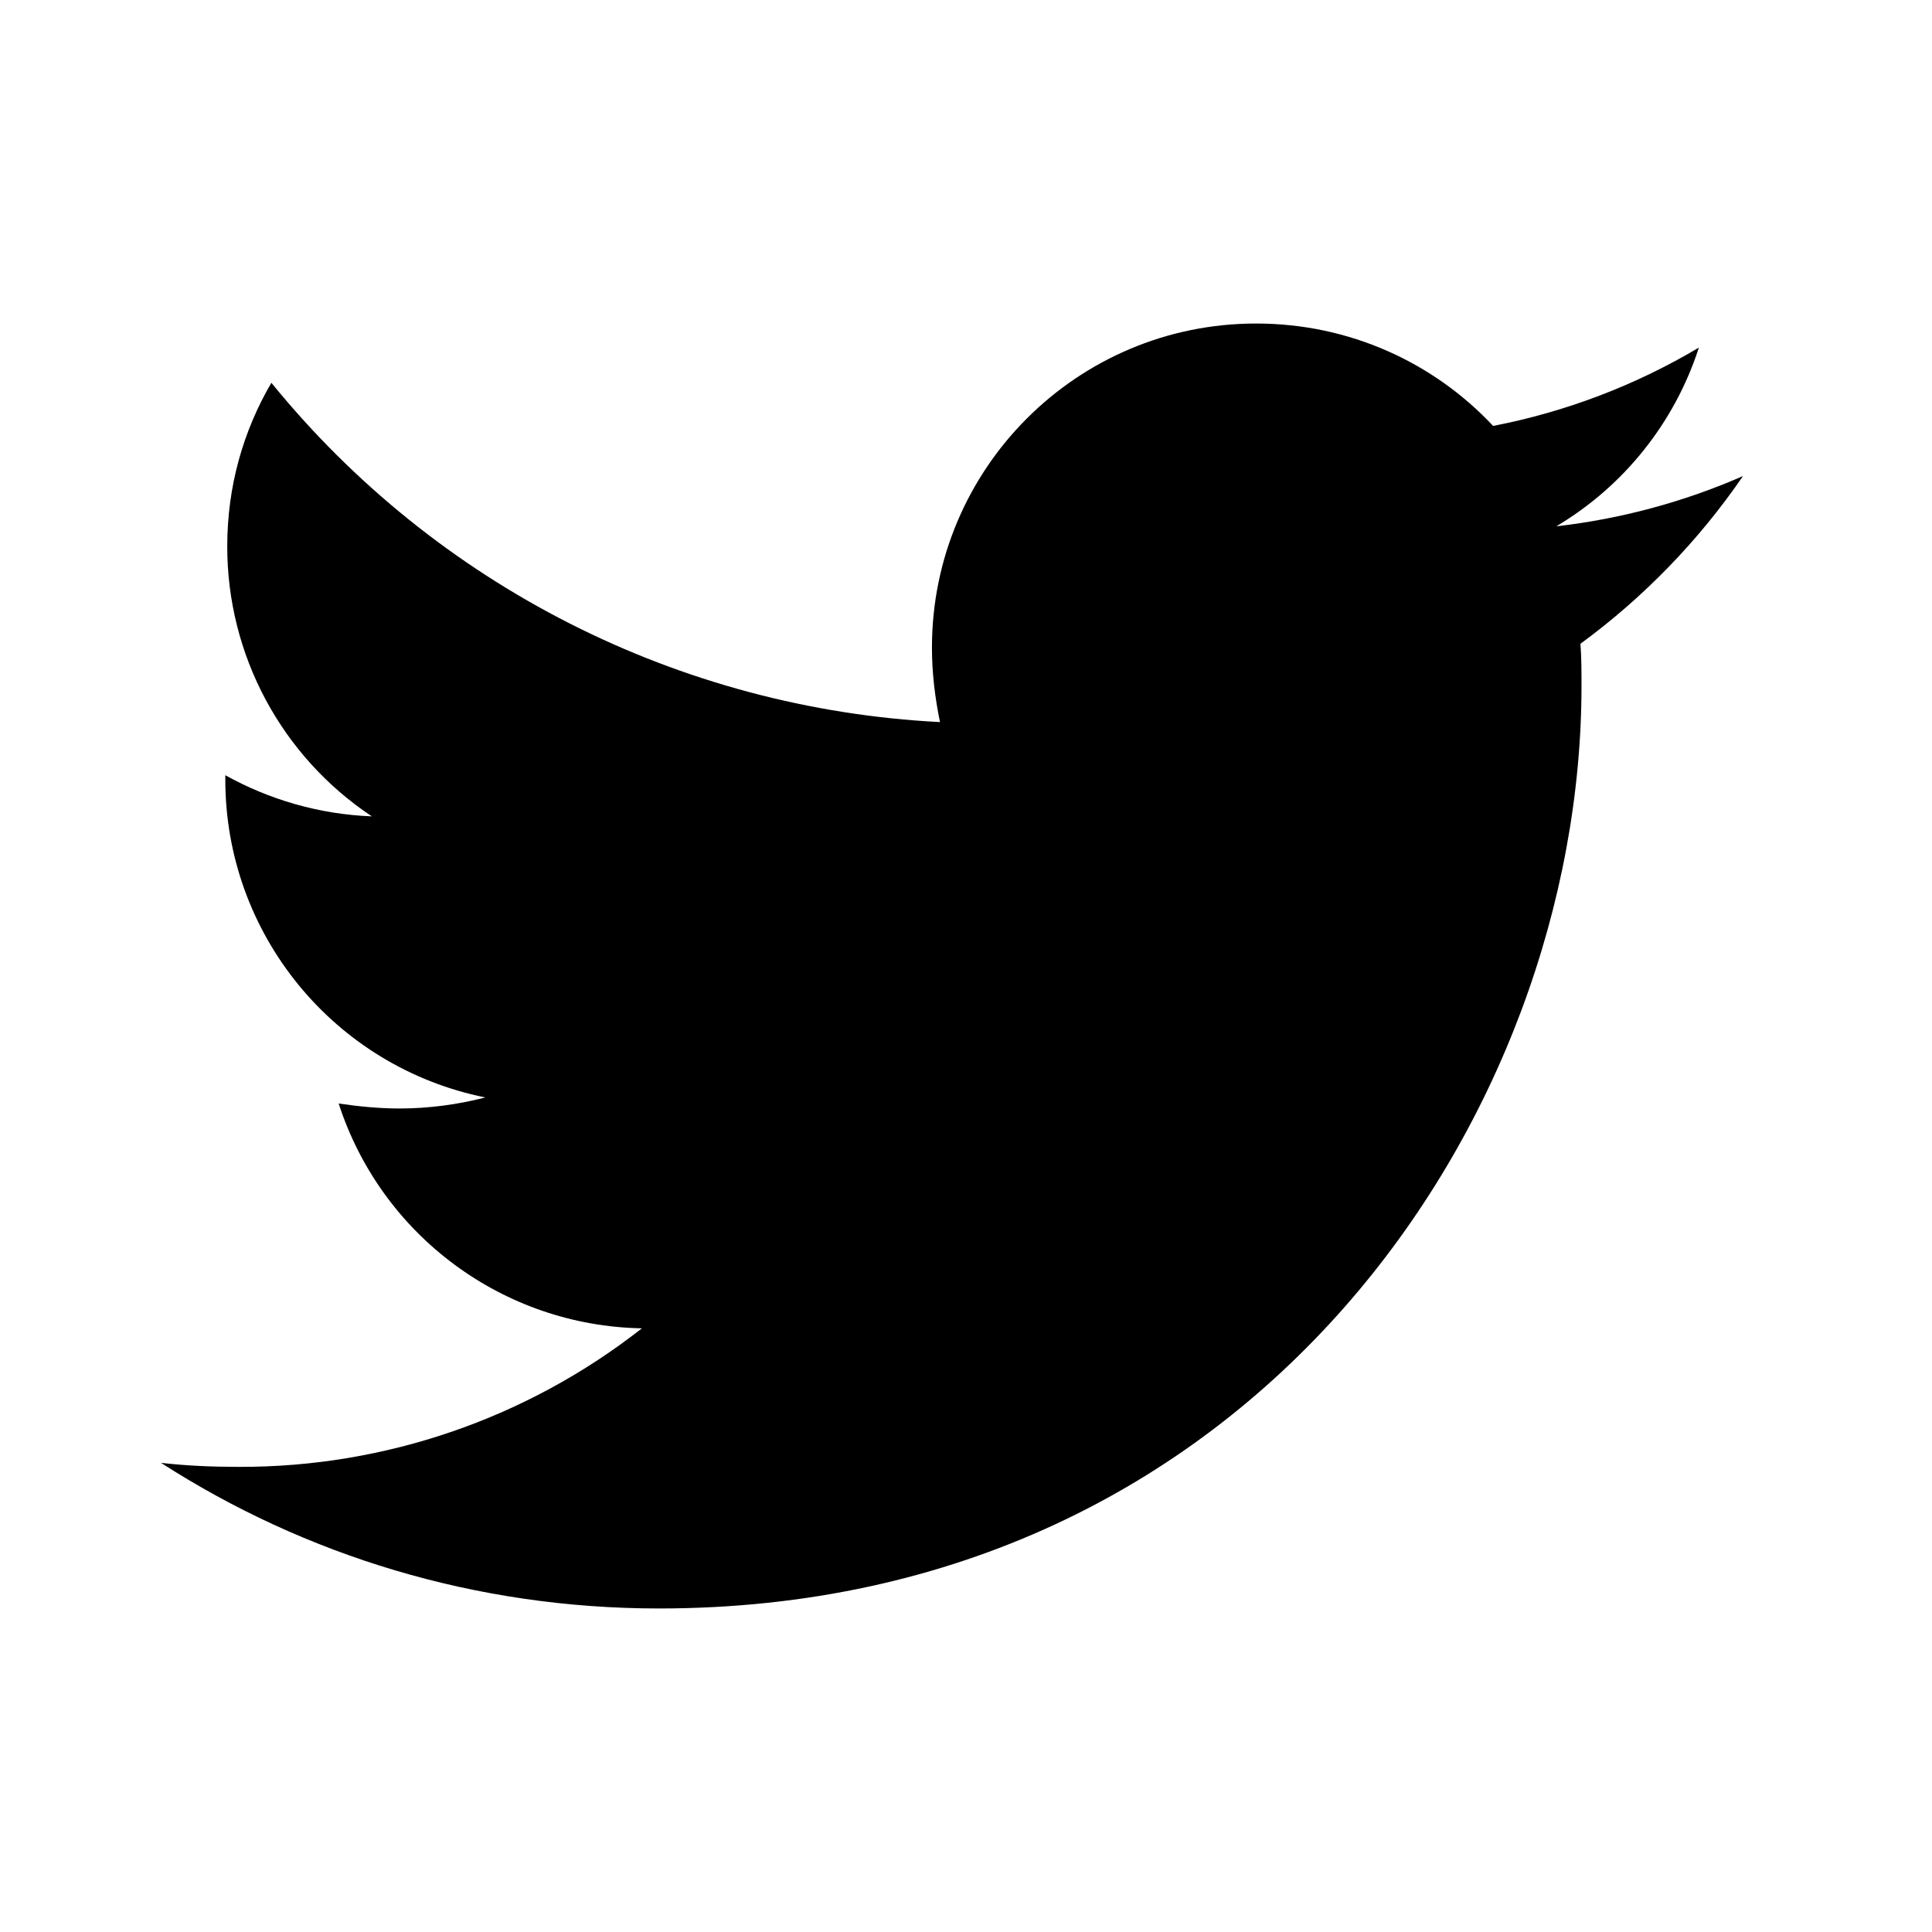
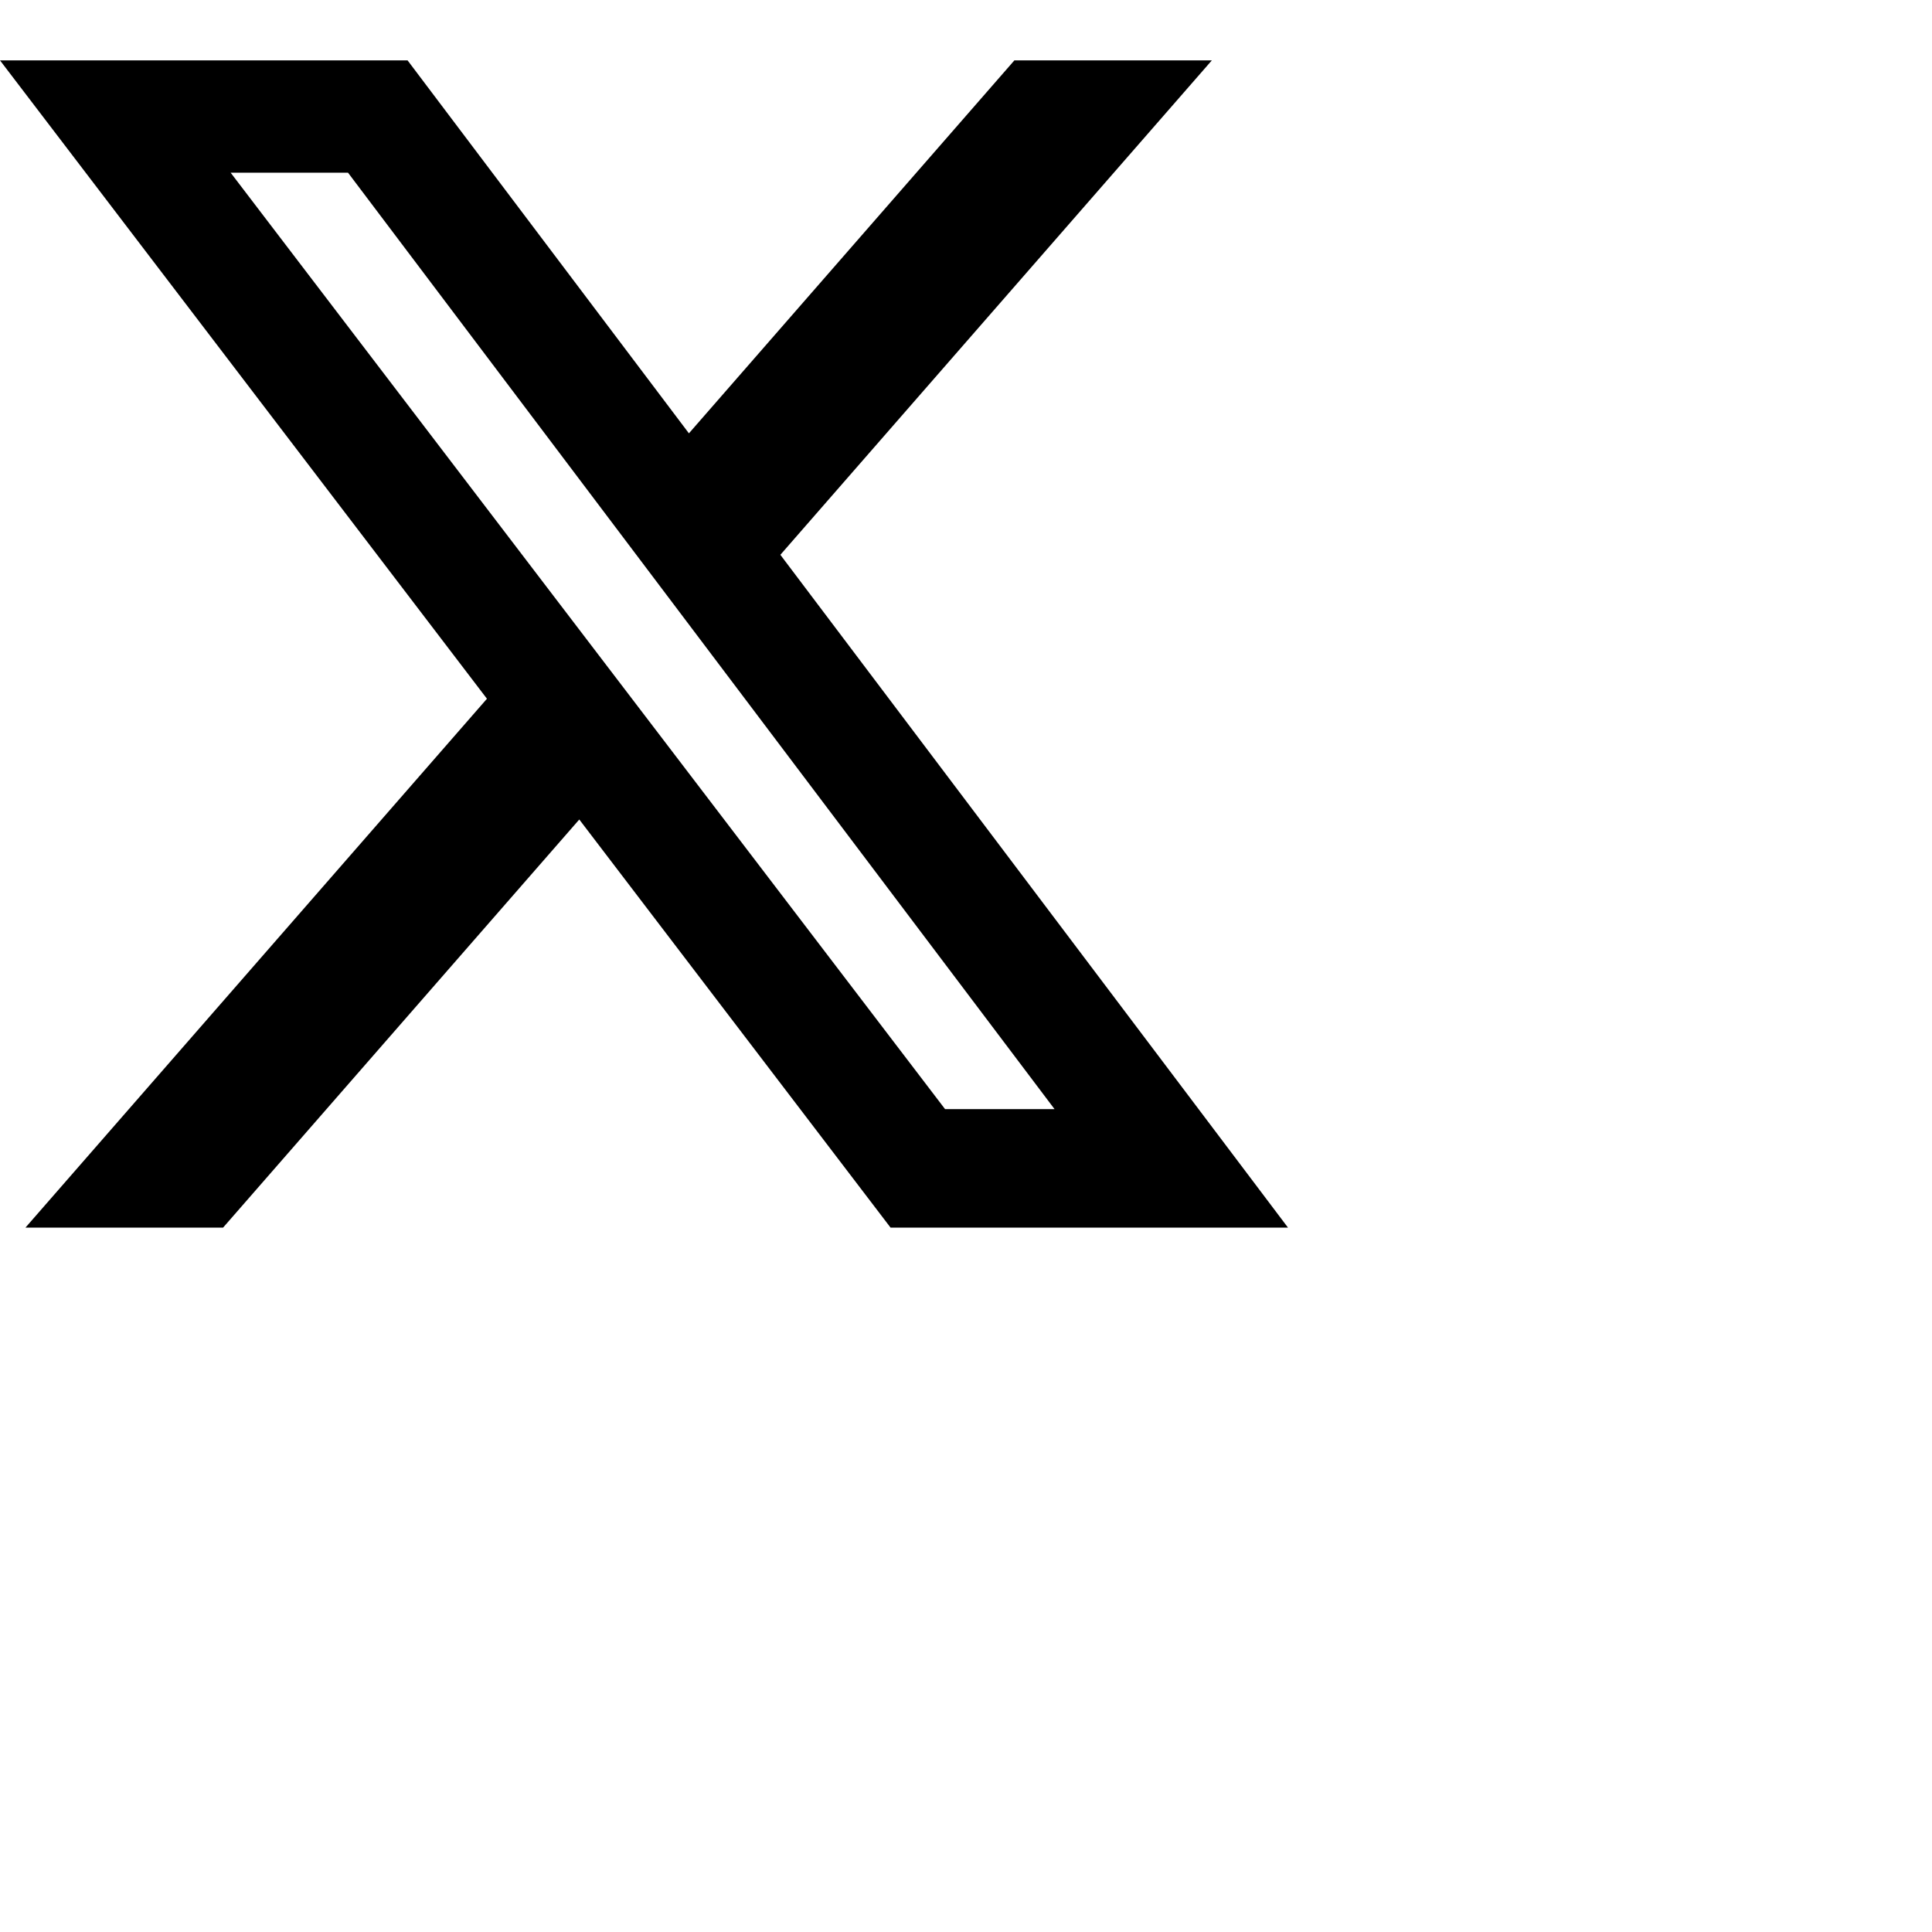
<svg xmlns="http://www.w3.org/2000/svg" role="img" width="24" height="24" viewBox="0 0 24 24" fill="currentColor">
-   <path d="M19.633 7.997c.013.175.013.349.013.523 0 5.325-4.053 11.461-11.46 11.461-2.282 0-4.402-.661-6.186-1.809.324.037.636.05.973.05a8.07 8.07 0 0 0 5.001-1.721 4.036 4.036 0 0 1-3.767-2.793c.249.037.499.062.761.062.361 0 .724-.05 1.061-.137a4.027 4.027 0 0 1-3.23-3.953v-.05c.537.299 1.16.486 1.82.511a4.022 4.022 0 0 1-1.796-3.354c0-.748.199-1.434.548-2.032a11.457 11.457 0 0 0 8.306 4.215c-.062-.3-.1-.611-.1-.923a4.026 4.026 0 0 1 4.028-4.028c1.16 0 2.207.486 2.943 1.272a7.957 7.957 0 0 0 2.556-.973 4.02 4.02 0 0 1-1.771 2.22 8.073 8.073 0 0 0 2.319-.624 8.645 8.645 0 0 1-2.019 2.083z" />
+   <path d="M12.6.75h2.454l-5.36 6.142L16 15.25h-4.937l-3.867-5.07-4.425 5.07H.316l5.733-6.57L0 .75h5.063l3.495 4.633L12.601.75Zm-.86 13.028h1.36L4.323 2.145H2.865z" />
</svg>
